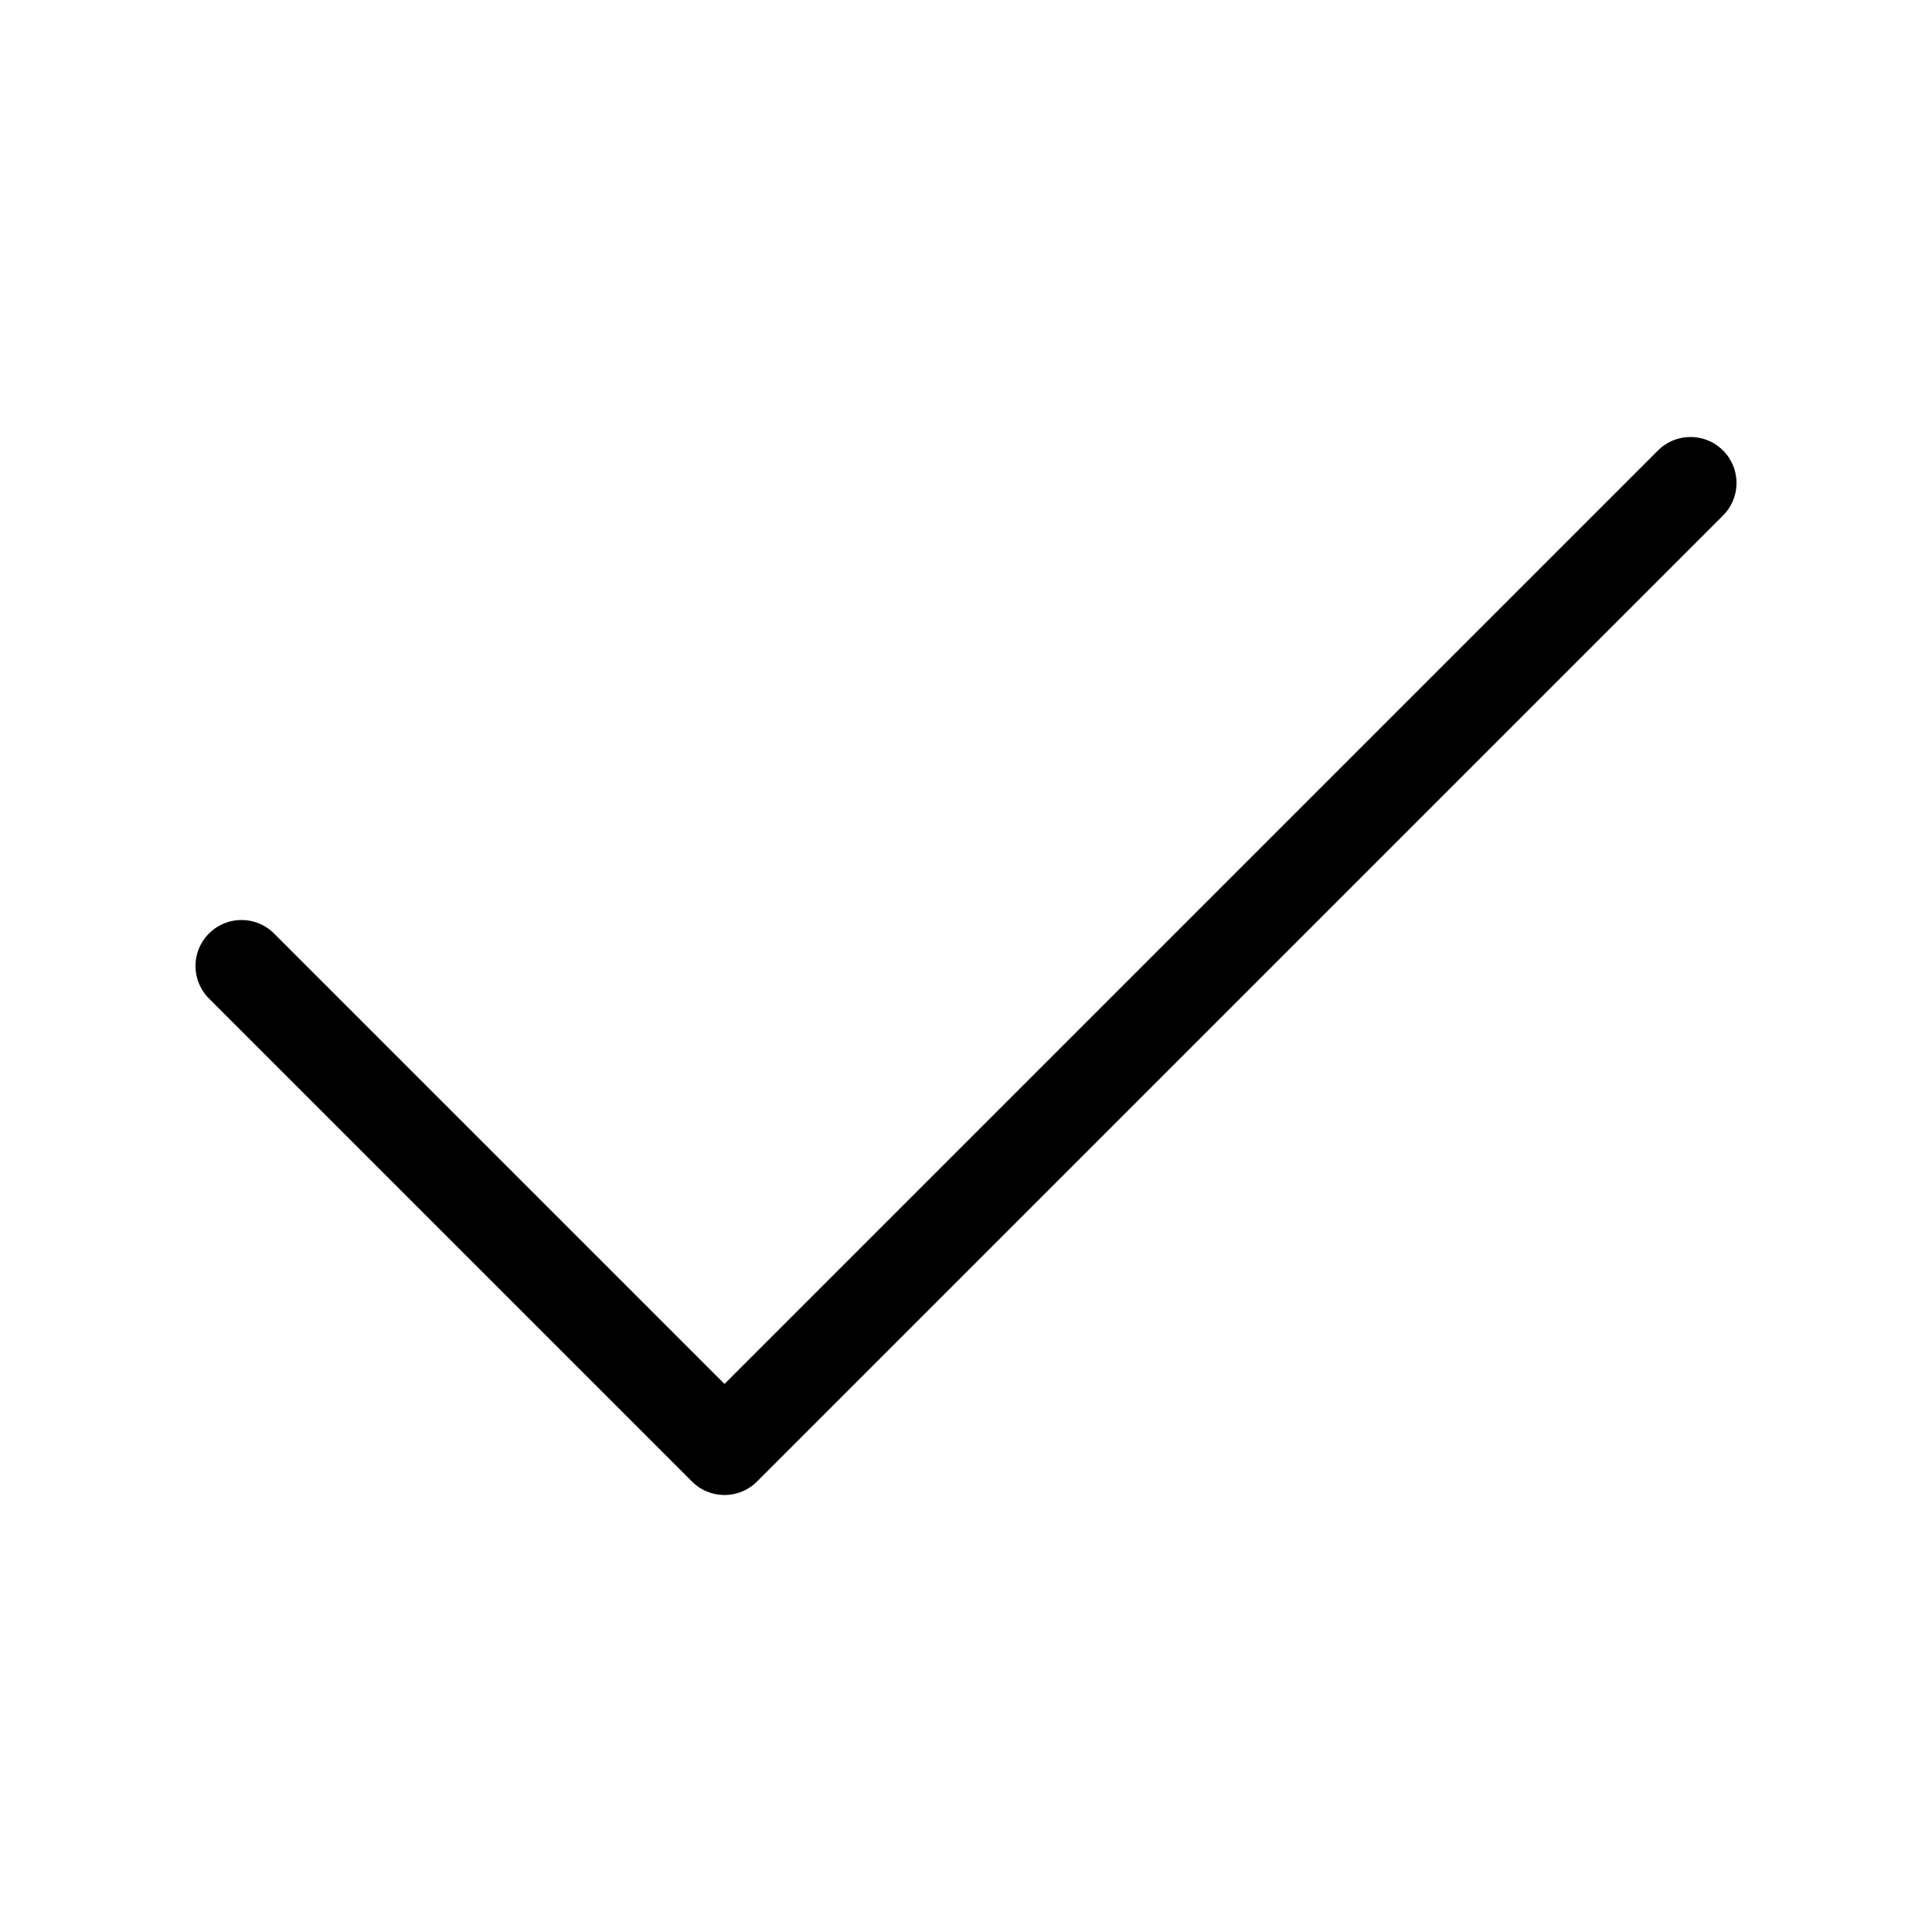
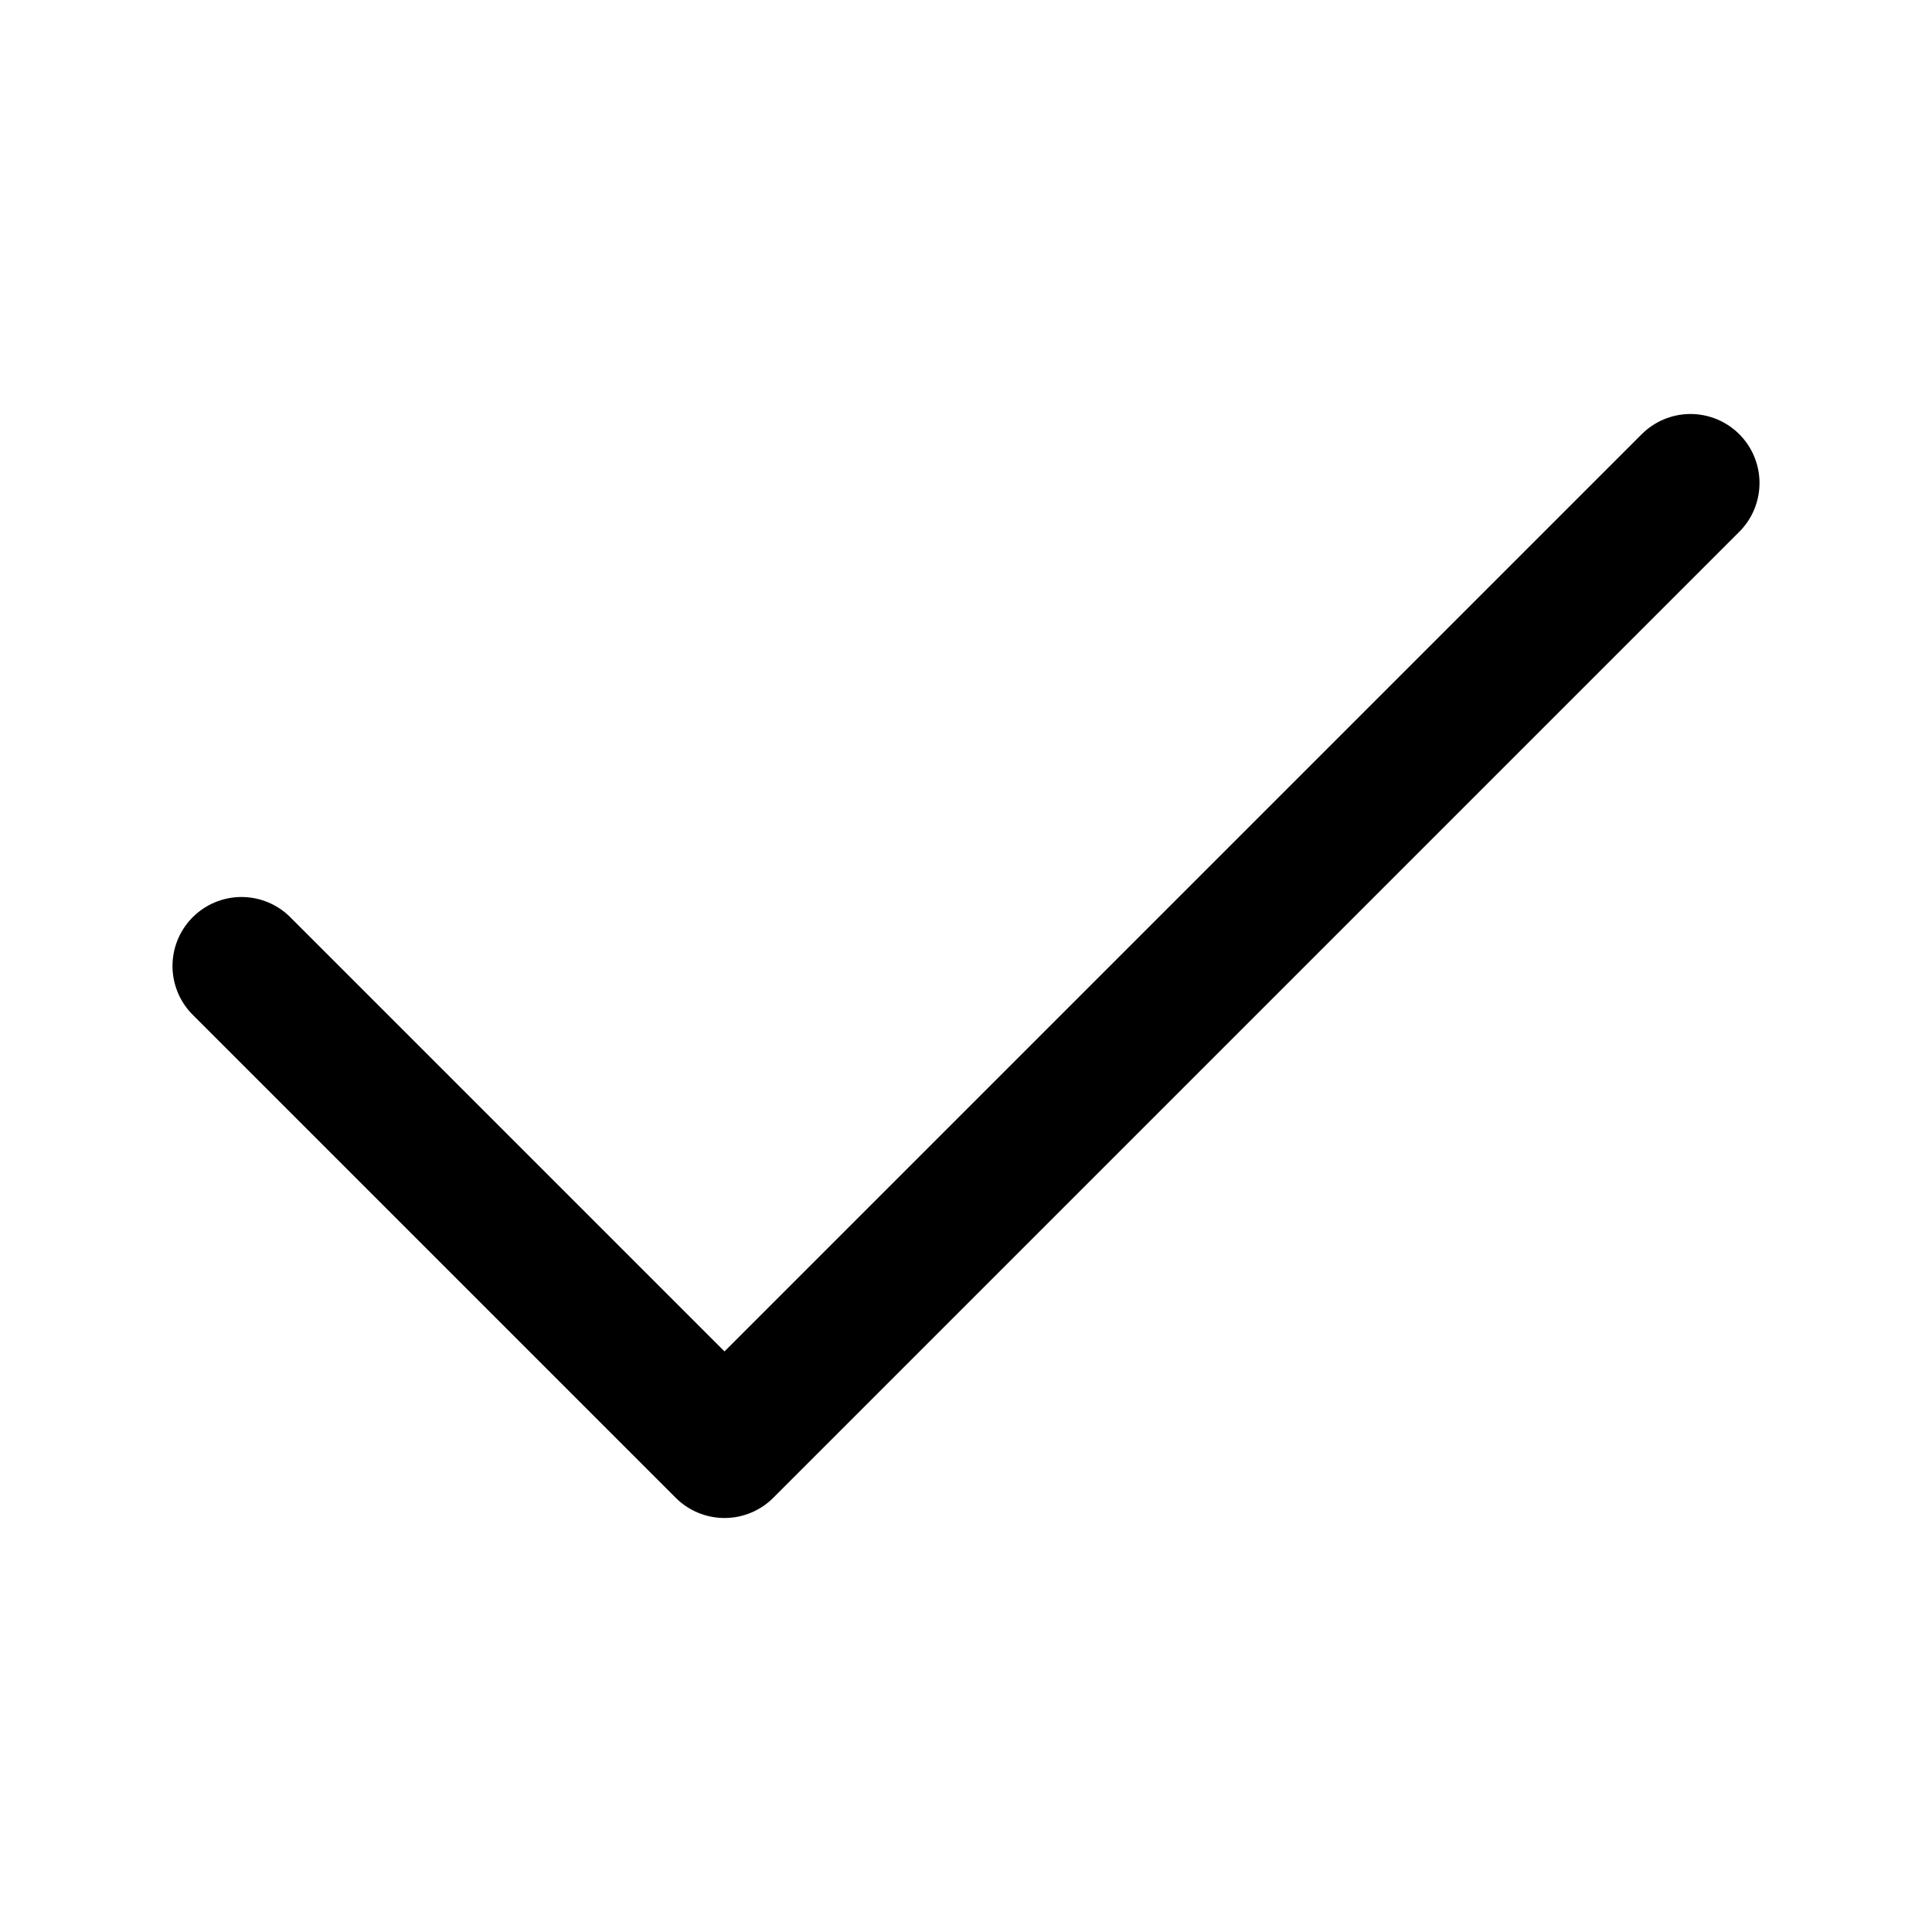
- <svg xmlns="http://www.w3.org/2000/svg" width="42" height="42" viewBox="0 0 42 42" fill="none">
-   <path d="M5.25 21L15.75 31.5L36.75 10.5" stroke="black" stroke-width="2" stroke-linecap="round" stroke-linejoin="round" />
+ <svg xmlns="http://www.w3.org/2000/svg" viewBox="0 0 42 42" fill="none">
+   <path d="M5.25 21L15.75 31.5L36.75 10.5" stroke="currentColor" stroke-width="3" stroke-linecap="round" stroke-linejoin="round" />
</svg>
